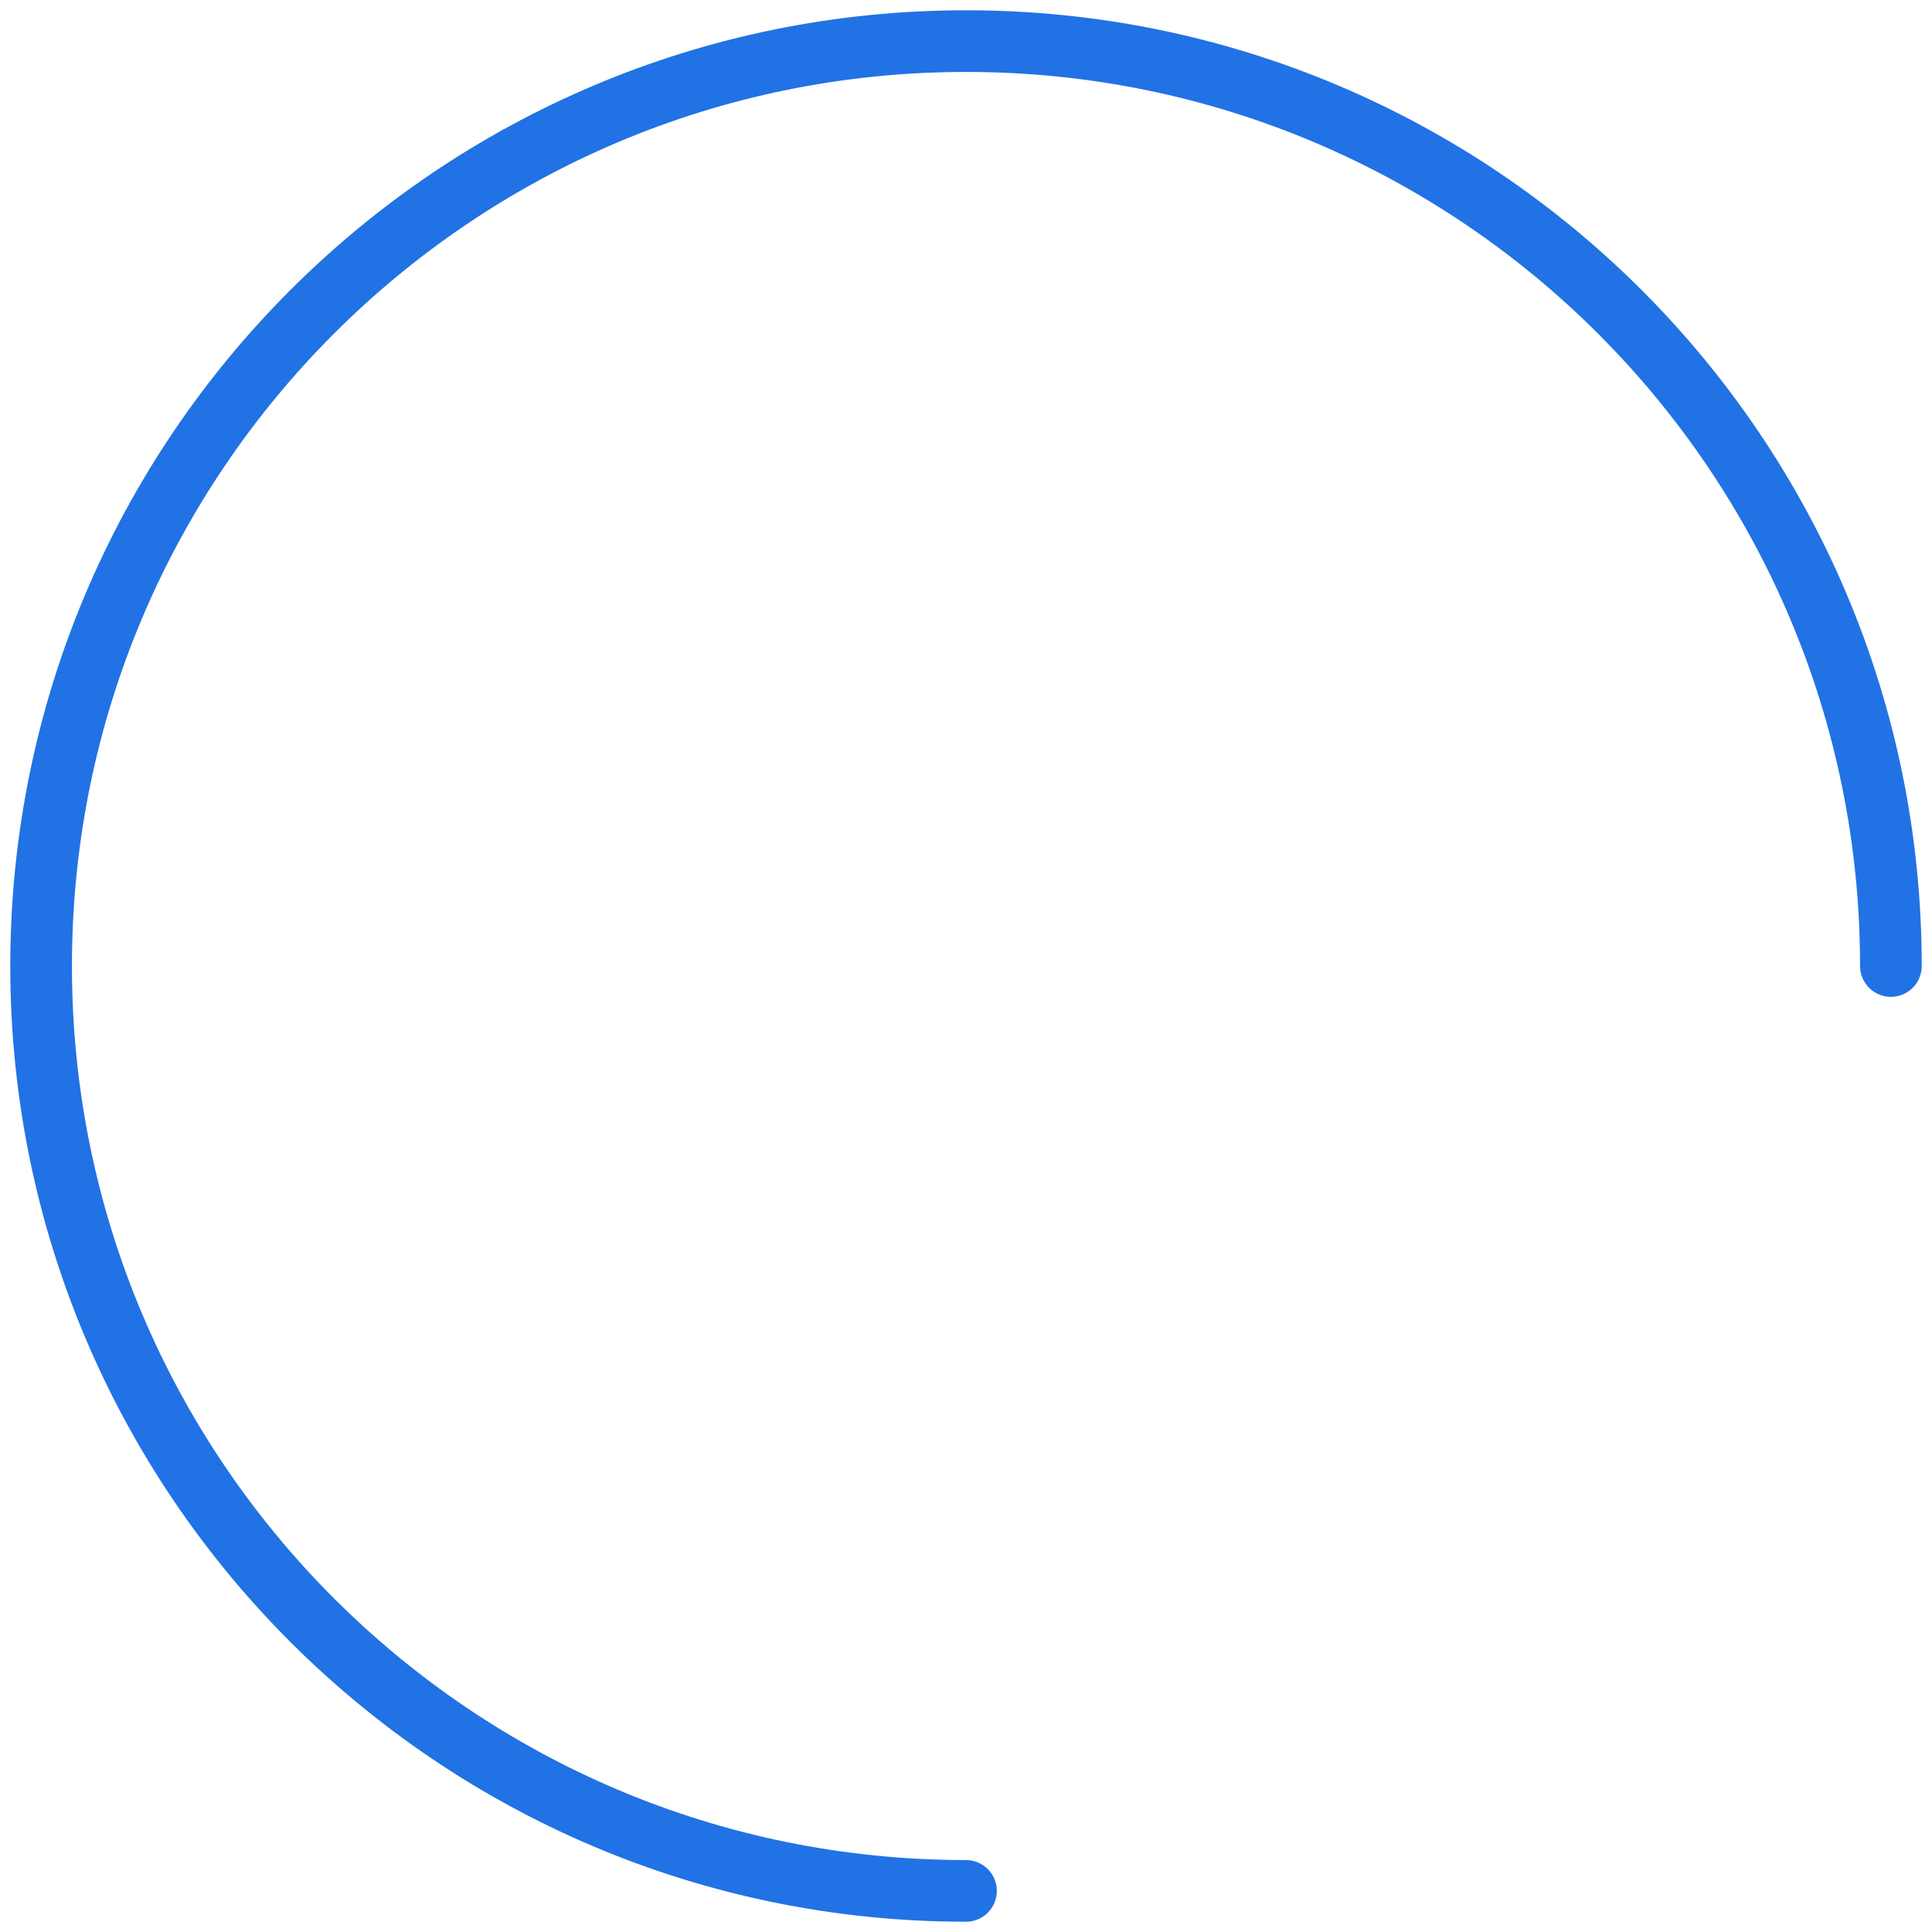
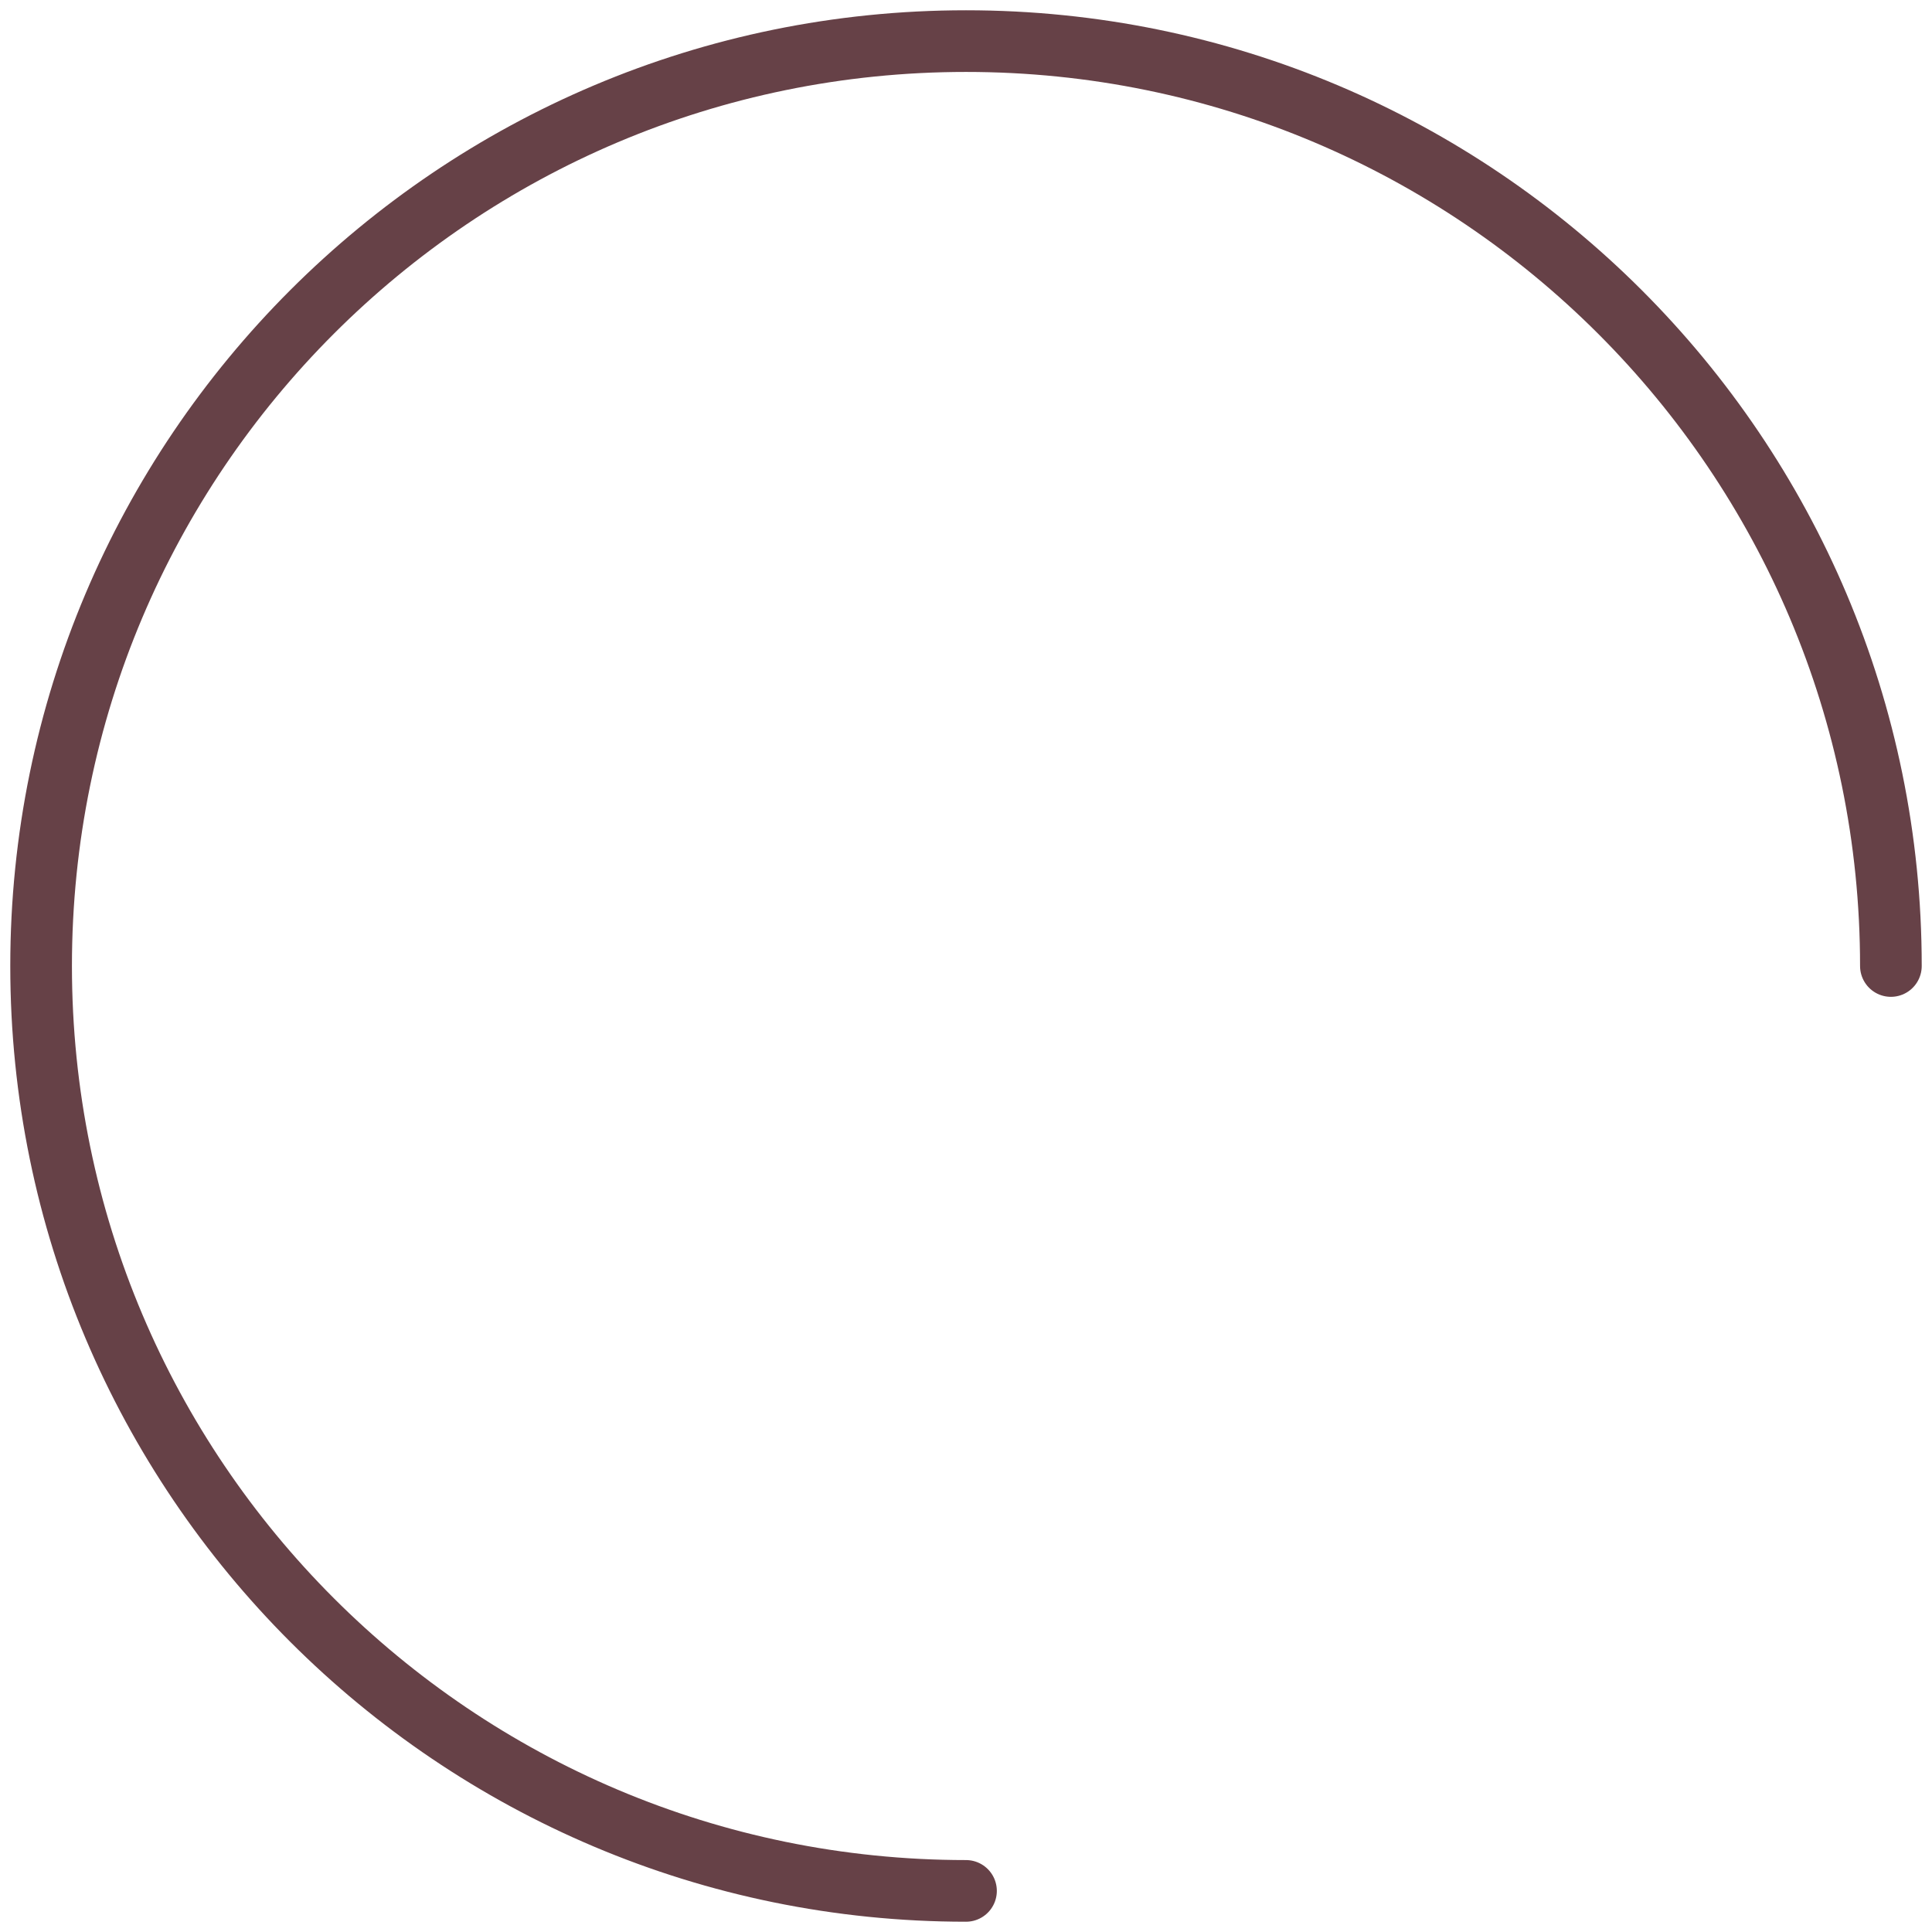
<svg xmlns="http://www.w3.org/2000/svg" width="94" height="94" viewBox="0 0 94 94" fill="none">
-   <path d="M92 47C92 22.147 71.853 2 47 2C22.147 2 2 22.147 2 47C2 71.853 22.147 92 47 92" stroke="#2172E5" stroke-width="3" stroke-linecap="round" stroke-linejoin="round" />
+   <path d="M92 47C92 22.147 71.853 2 47 2C22.147 2 2 22.147 2 47C2 71.853 22.147 92 47 92" stroke="#664147" stroke-width="3" stroke-linecap="round" stroke-linejoin="round" />
</svg>
